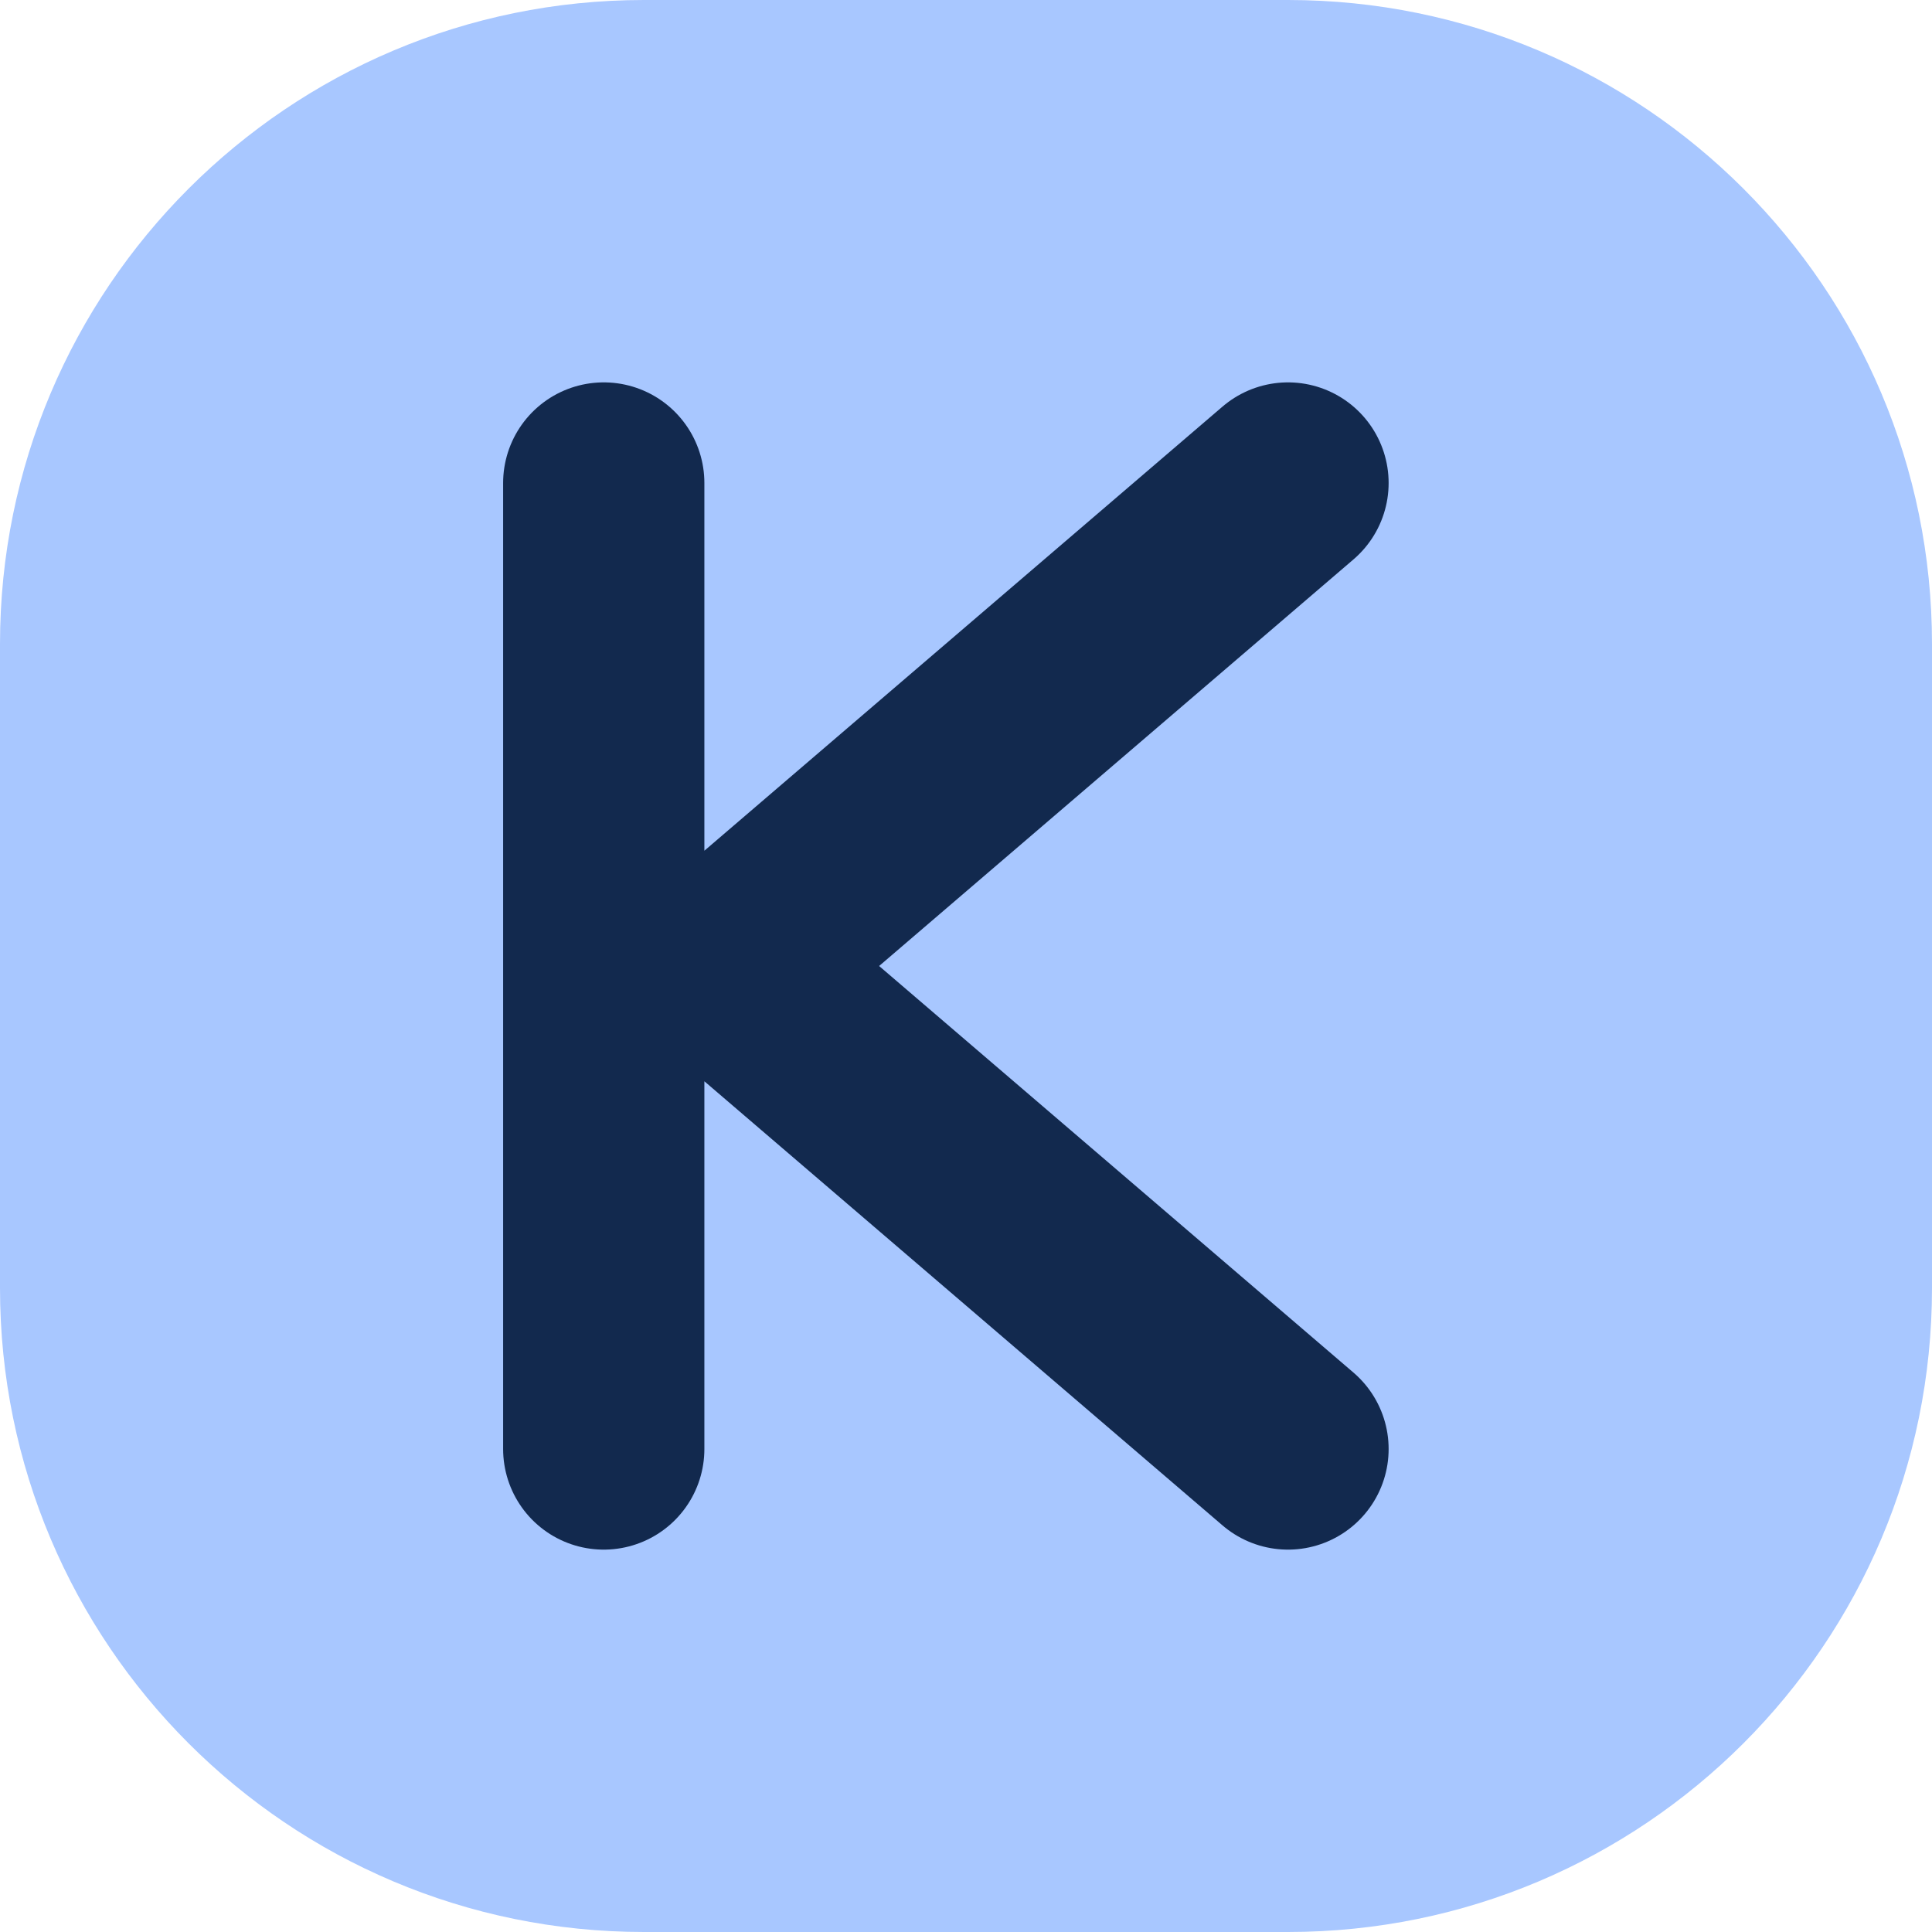
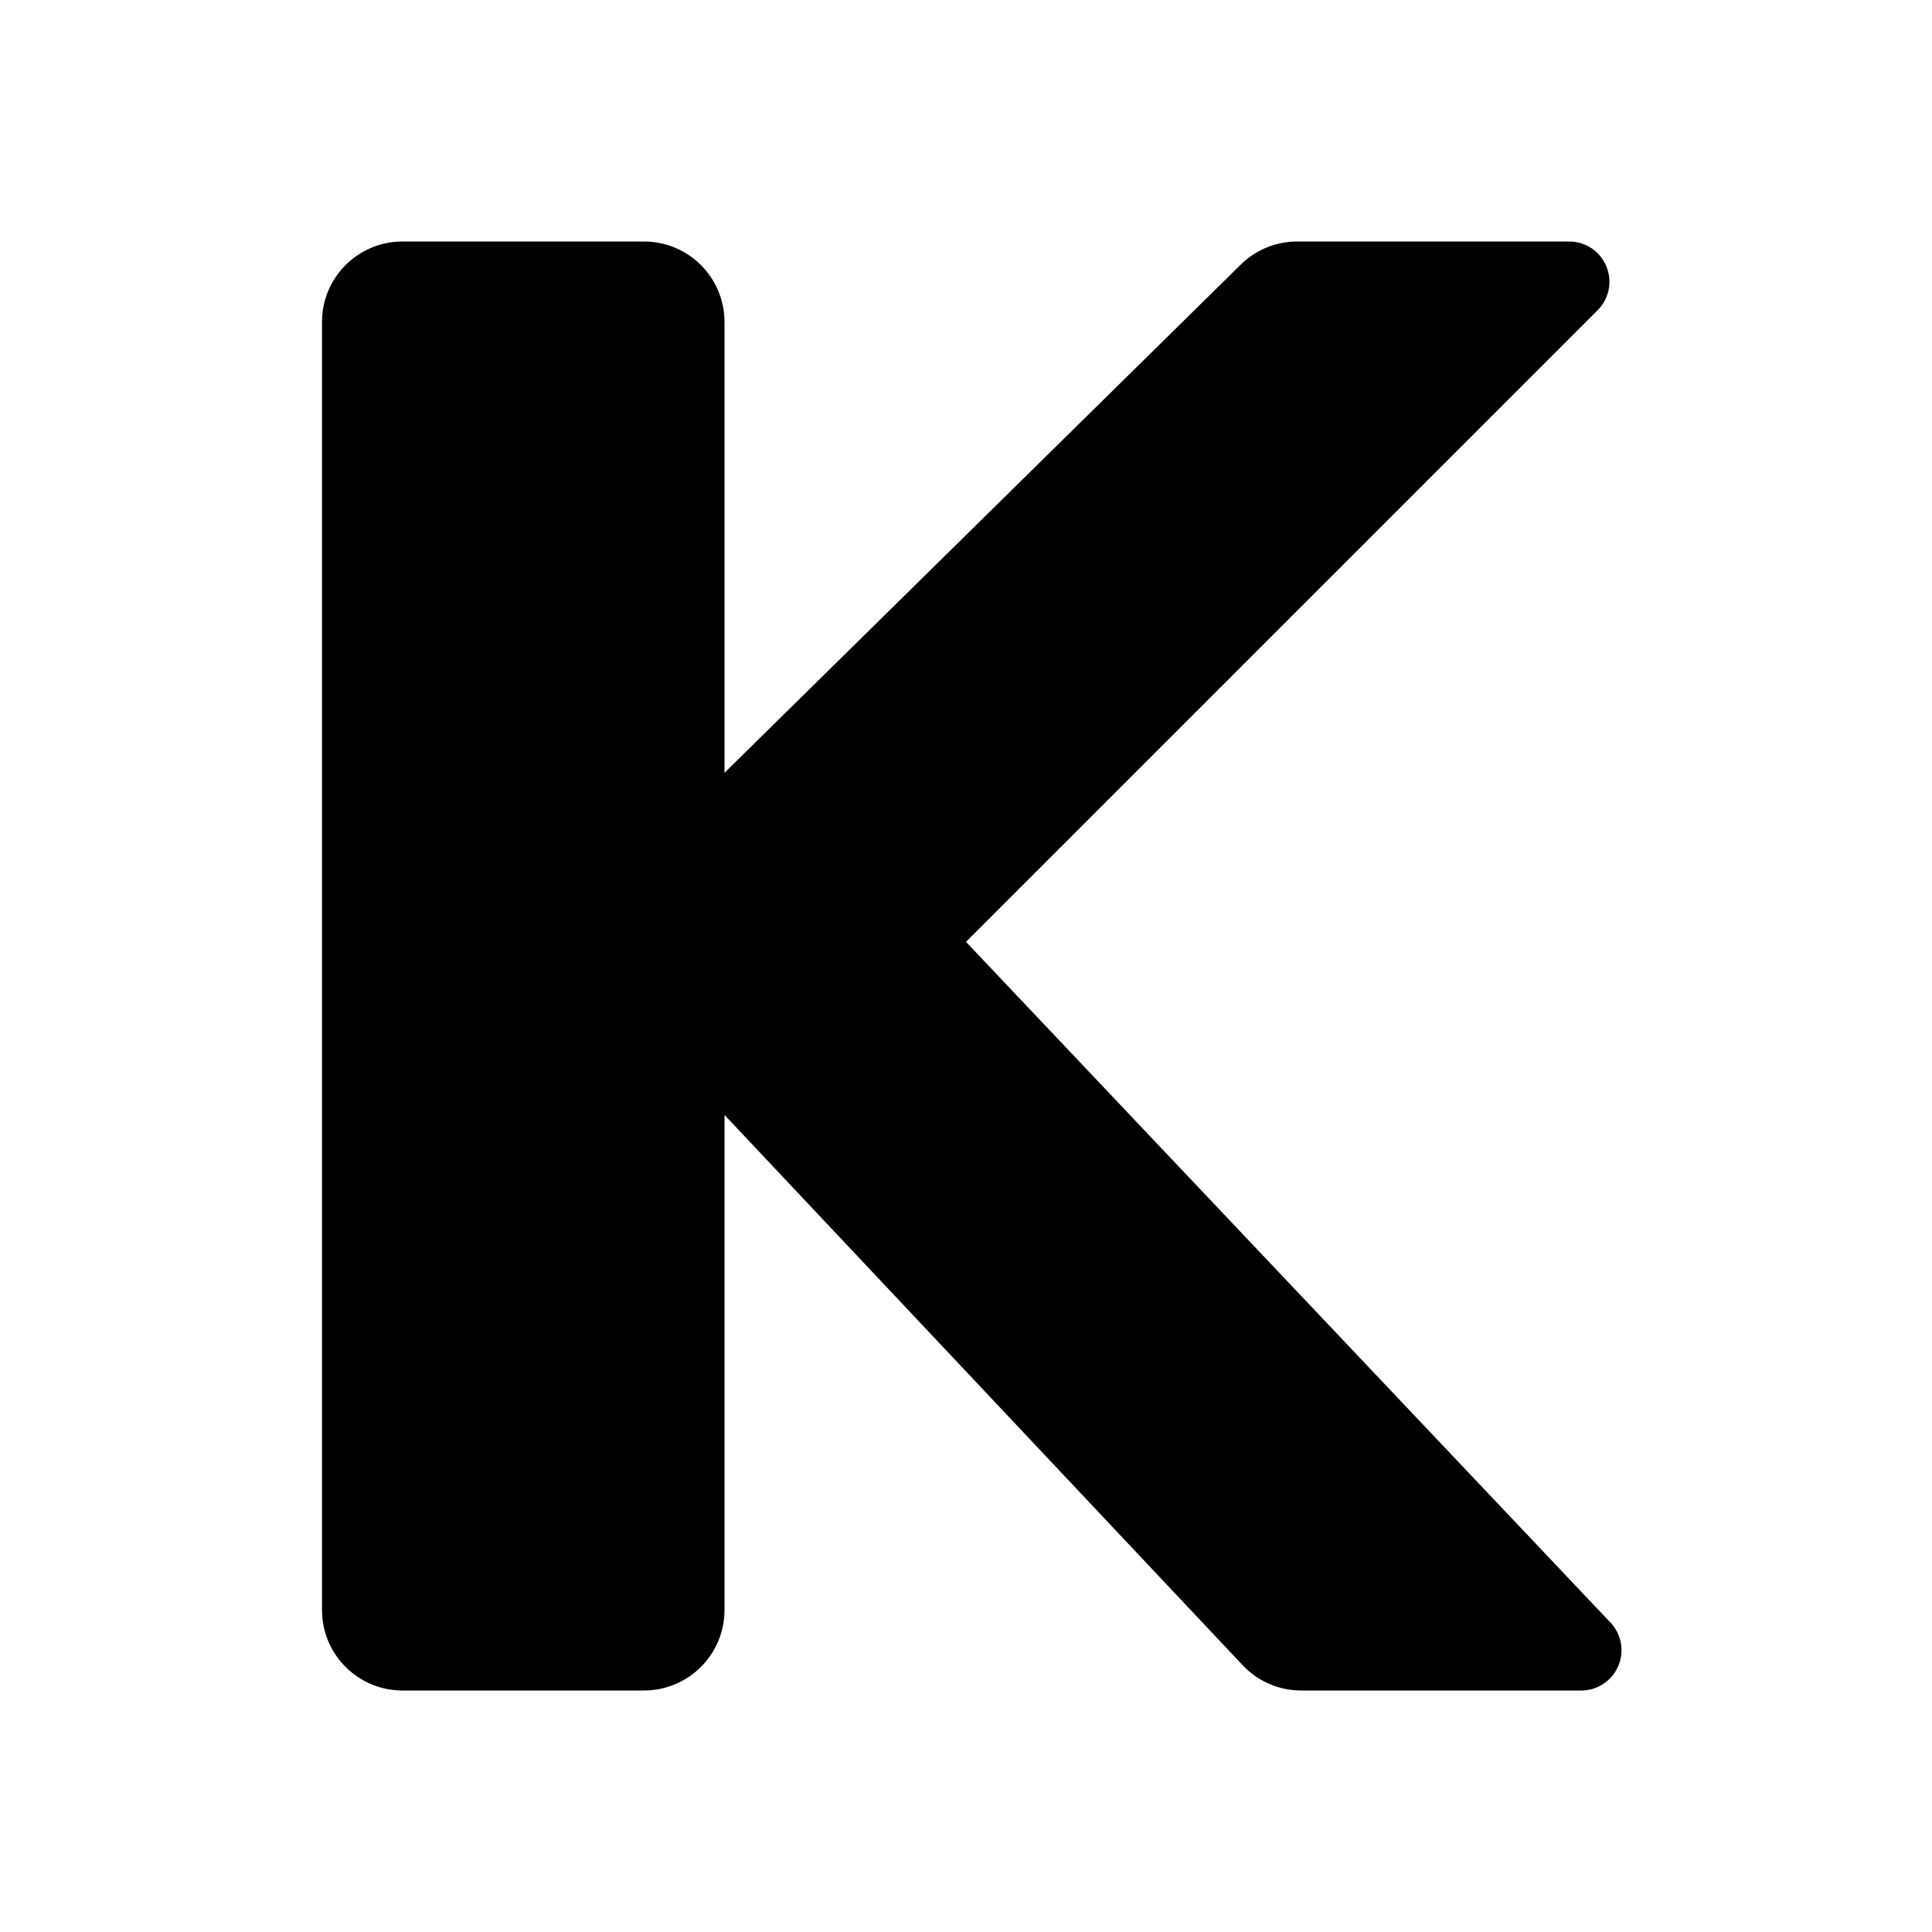
- <svg xmlns="http://www.w3.org/2000/svg" viewBox="0 0 48 48">
-   <rect width="48" height="48" rx="16" fill="#a8c7ff" />
-   <path d="M15 12v24m3-12 14-12M18 24l14 12" stroke="#12294e" stroke-width="5" stroke-linecap="round" stroke-linejoin="round" />
+ <svg xmlns="http://www.w3.org/2000/svg" viewBox="0 0 48 48" fill="currentColor">
+   <path d="M10 6h6a2 2 0 0 1 2 2v11.2L30.8 6.6A2 2 0 0 1 32.2 6H39a1 1 0 0 1 .7 1.7L24 23.4l16 16.9A1 1 0 0 1 39.3 42h-7a2 2 0 0 1-1.4-.6L18 27.7V40a2 2 0 0 1-2 2h-6a2 2 0 0 1-2-2V8a2 2 0 0 1 2-2Z" />
</svg>
